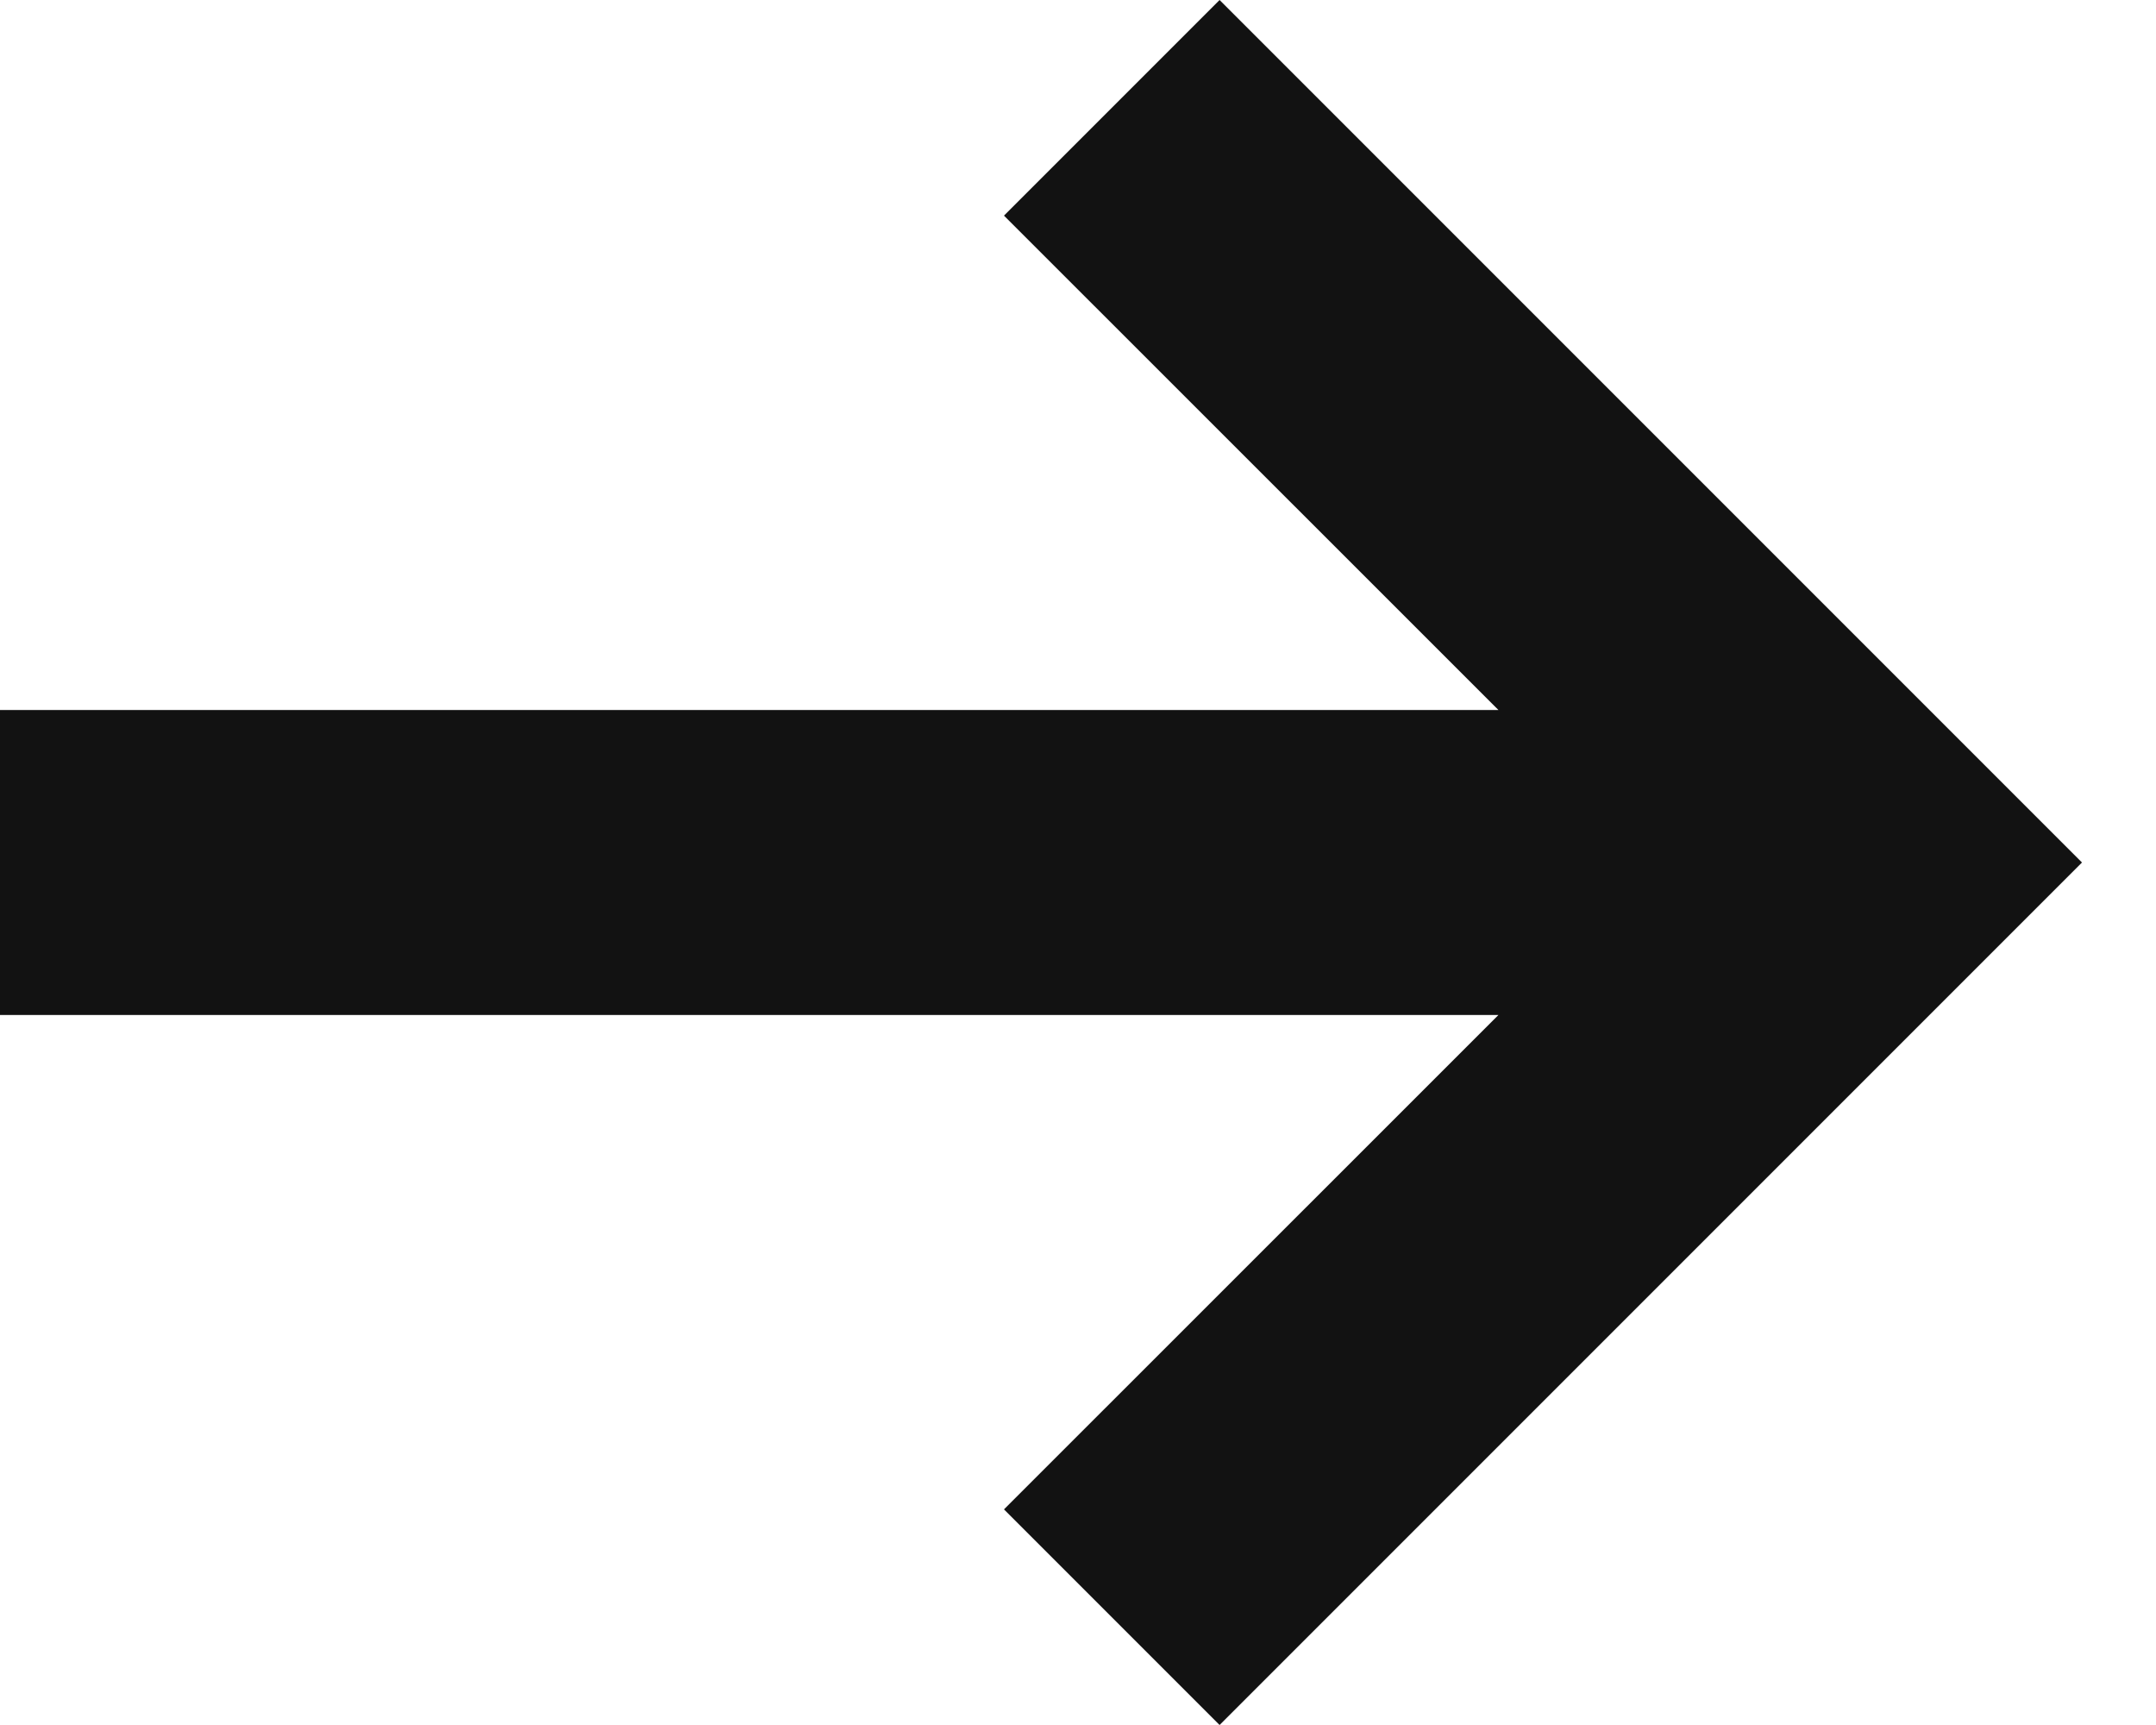
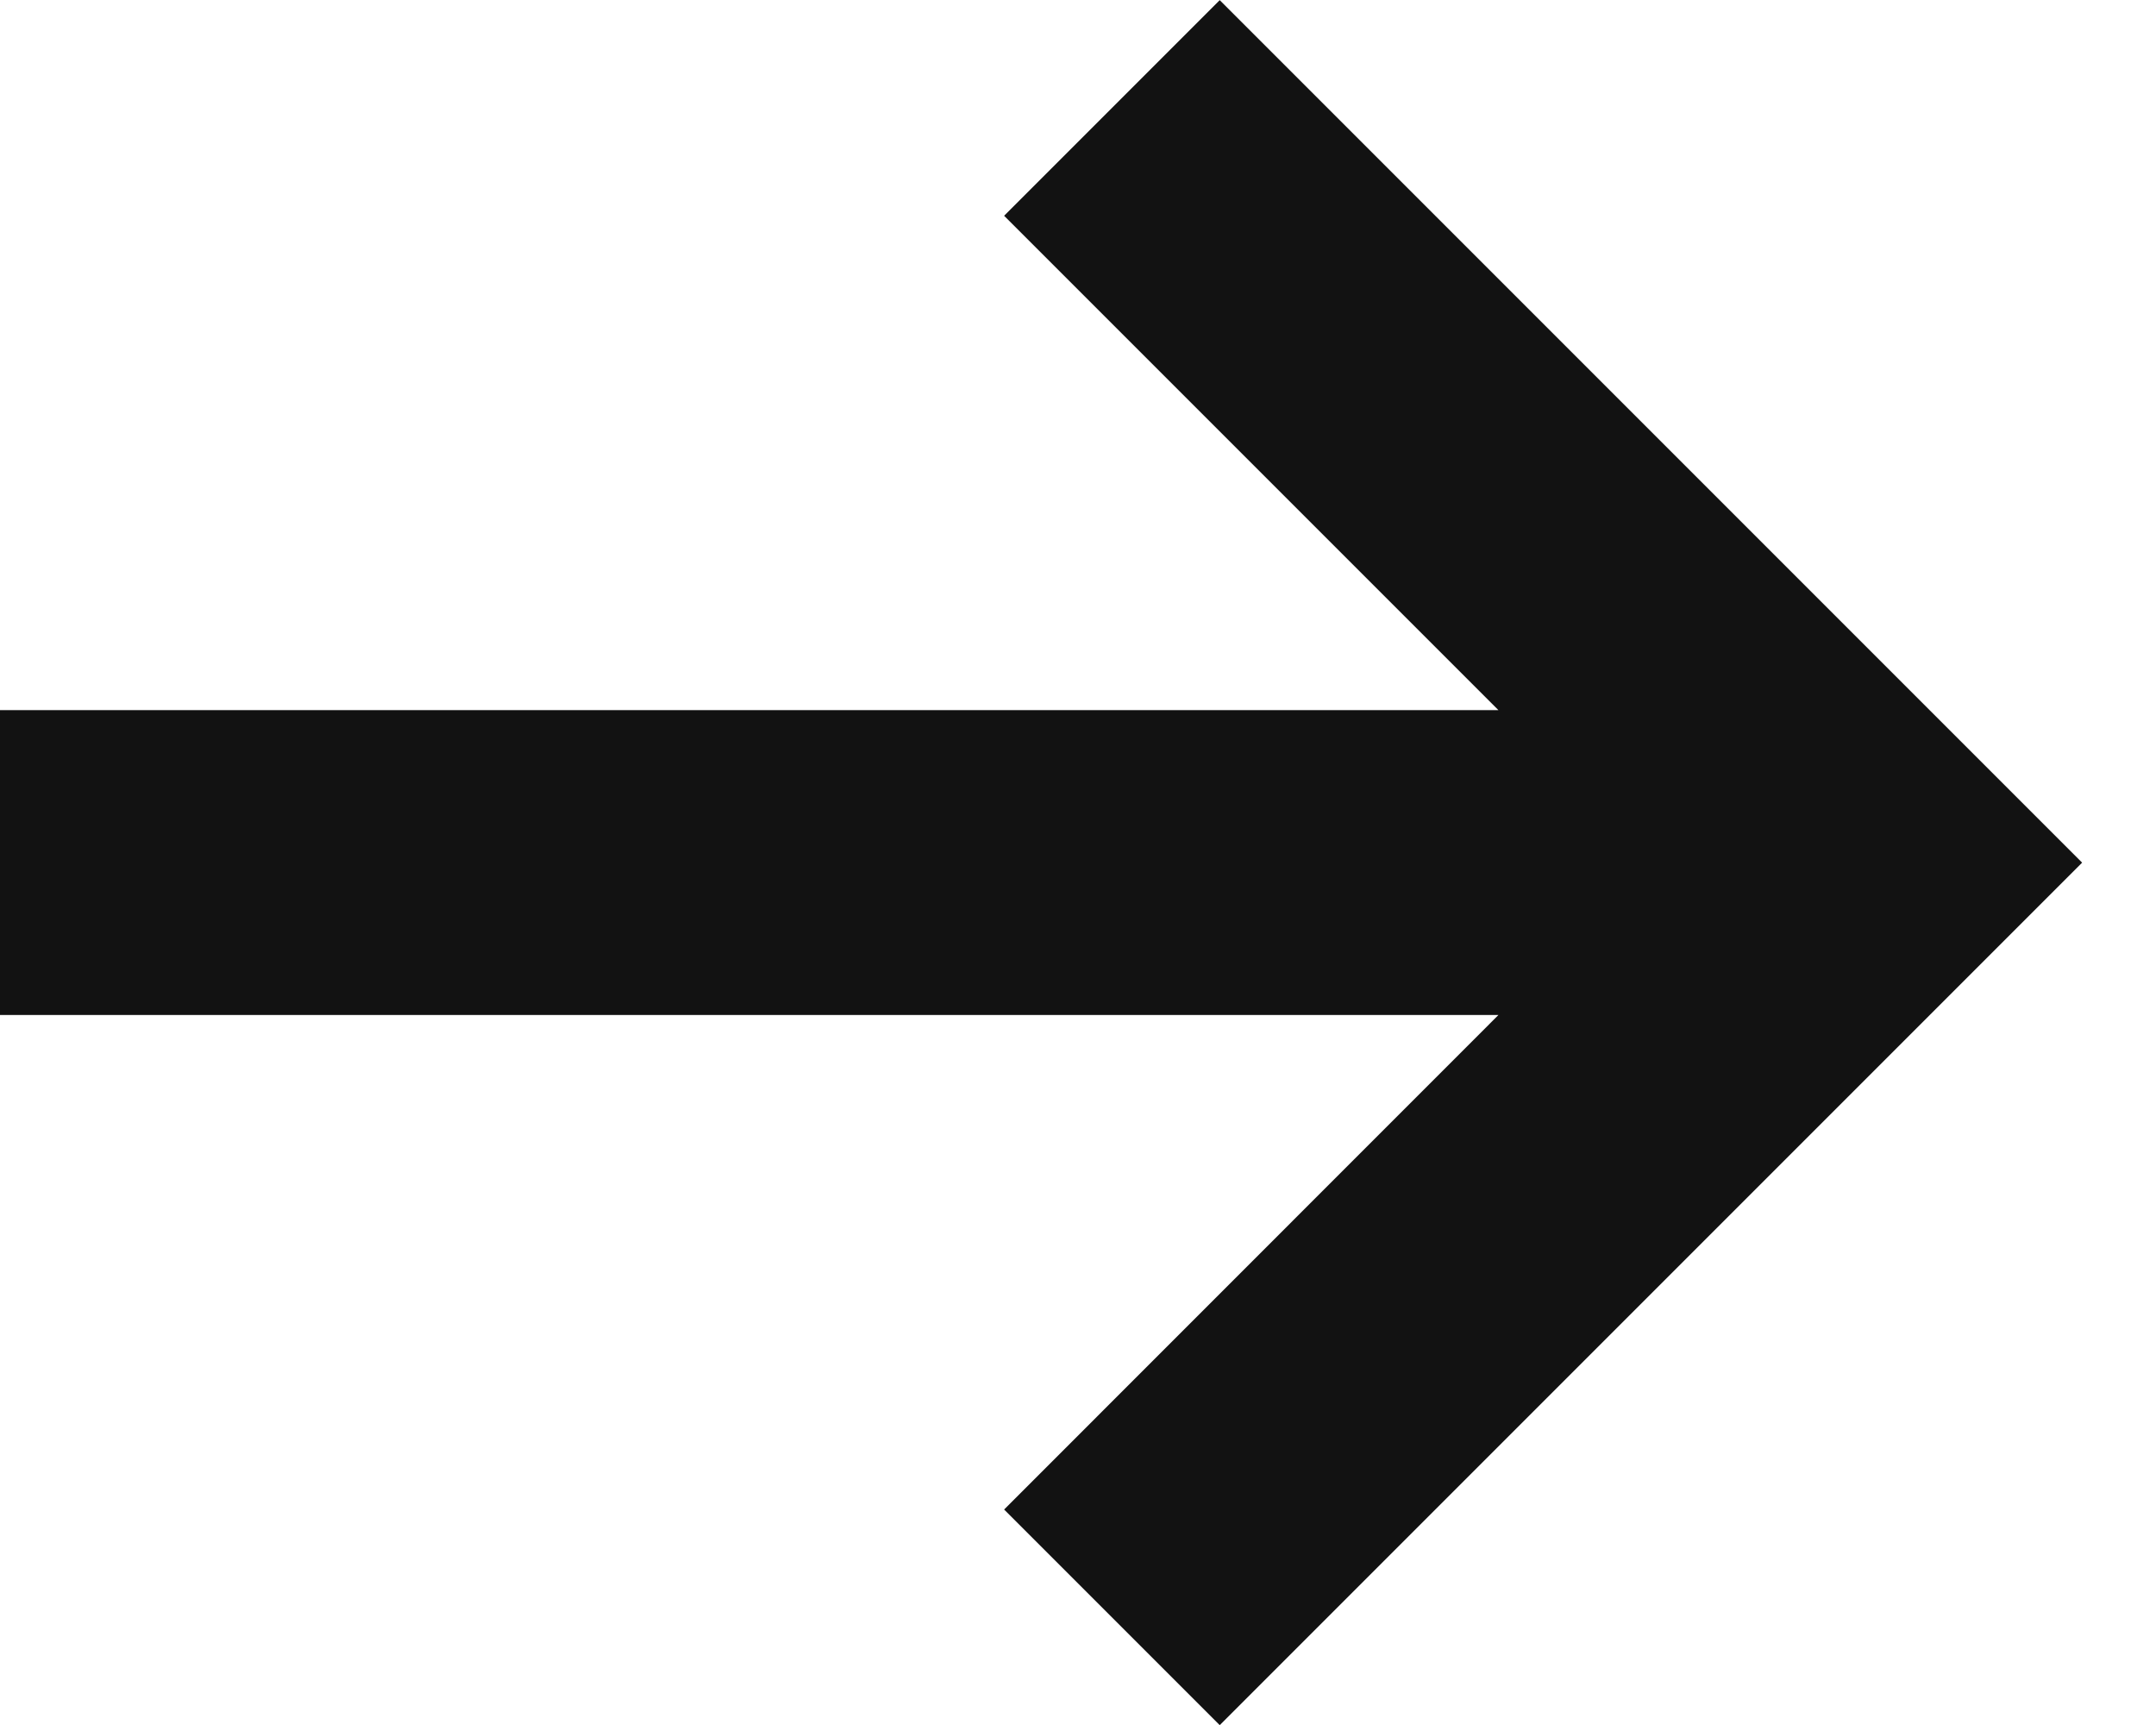
- <svg xmlns="http://www.w3.org/2000/svg" width="15px" height="12px" viewBox="0 0 15 12" version="1.1">
-   <defs />
-   <g id="Page-1" stroke="none" stroke-width="1" fill="none" fill-rule="evenodd">
-     <g id="Post-Desktop" transform="translate(-1295, -2708)" fill="#121212">
-       <g id="Group-3" transform="translate(510, 2243)">
-         <g id="Group-2" transform="translate(653, 461)">
-           <path d="M142.425,11.061 L132,11.061 L132,8.939 L142.425,8.939 L138.985,5.5 L140.485,4 L145.735,9.25 L146.485,10 L140.485,16 L138.985,14.5 L142.425,11.061 Z" id="Combined-Shape" />
-         </g>
-       </g>
-     </g>
-   </g>
+ <svg xmlns="http://www.w3.org/2000/svg" height="12" viewBox="0 0 15 12" width="15">
+   <path d="m142.425 11.061h-10.425v-2.121h10.425l-3.439-3.439 1.5-1.5 5.25 5.25.75.75-6 6-1.5-1.5z" fill="#121212" fill-rule="evenodd" transform="translate(-132 -4)" />
</svg>
